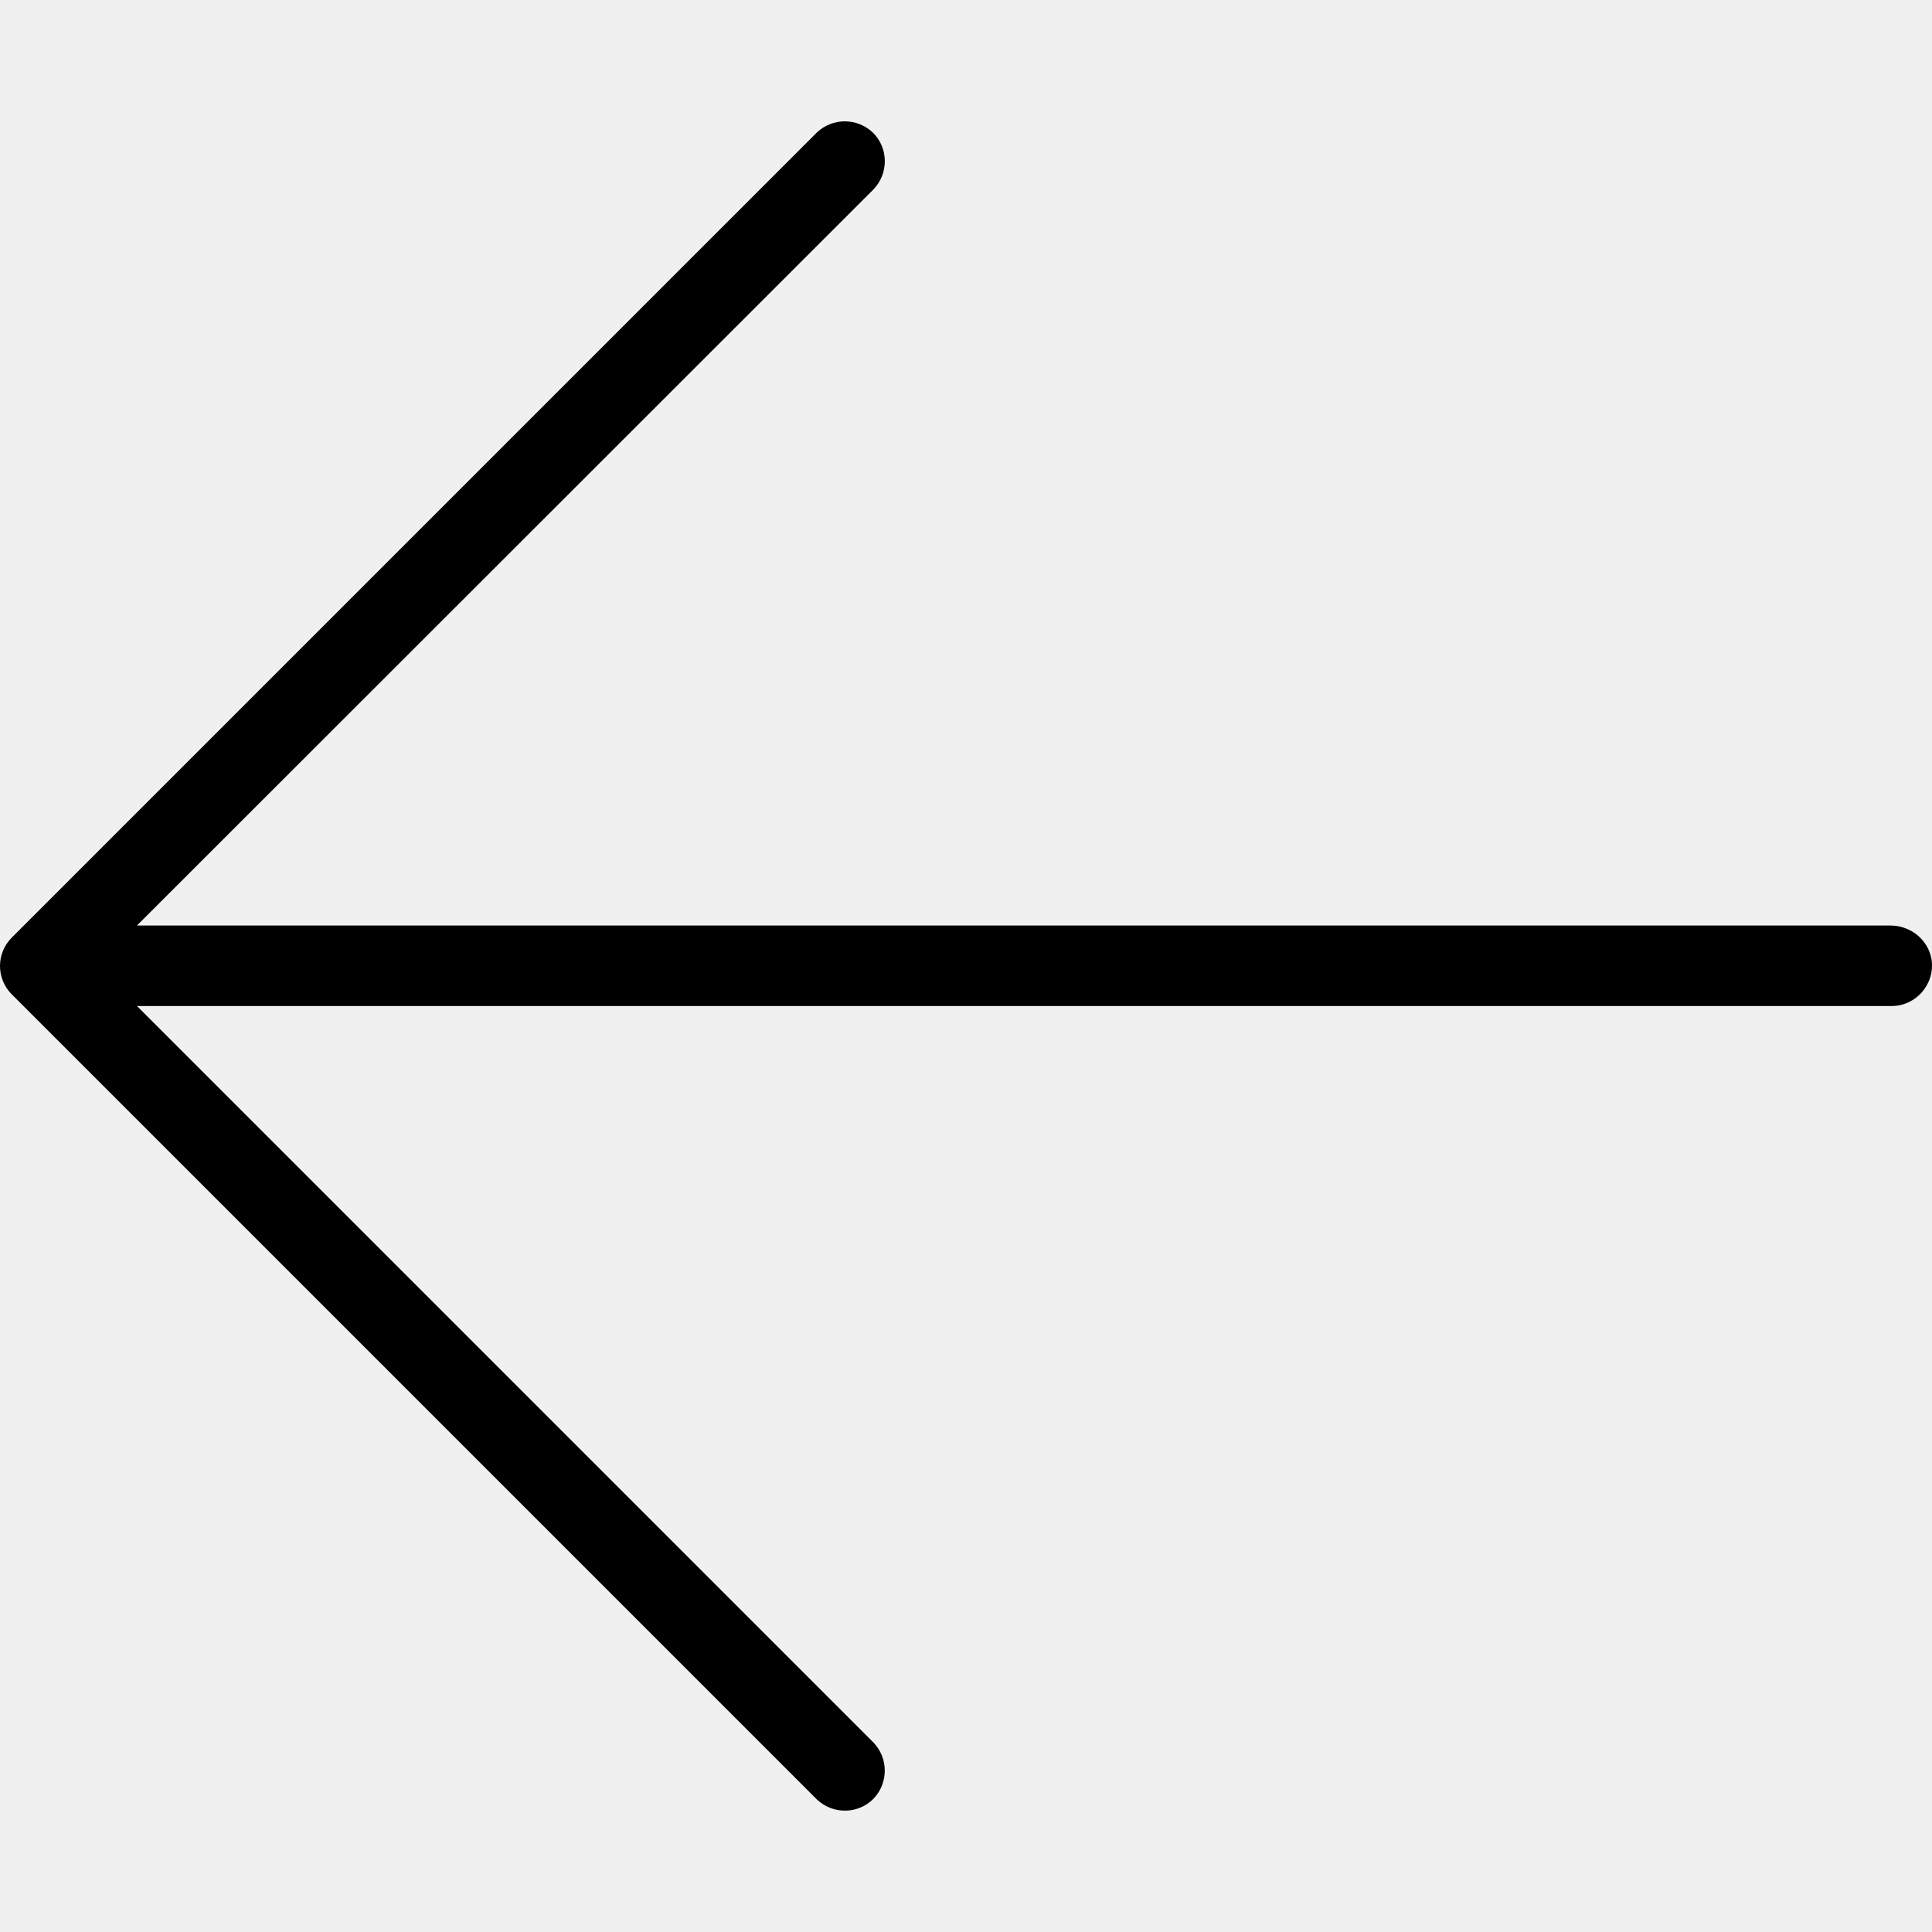
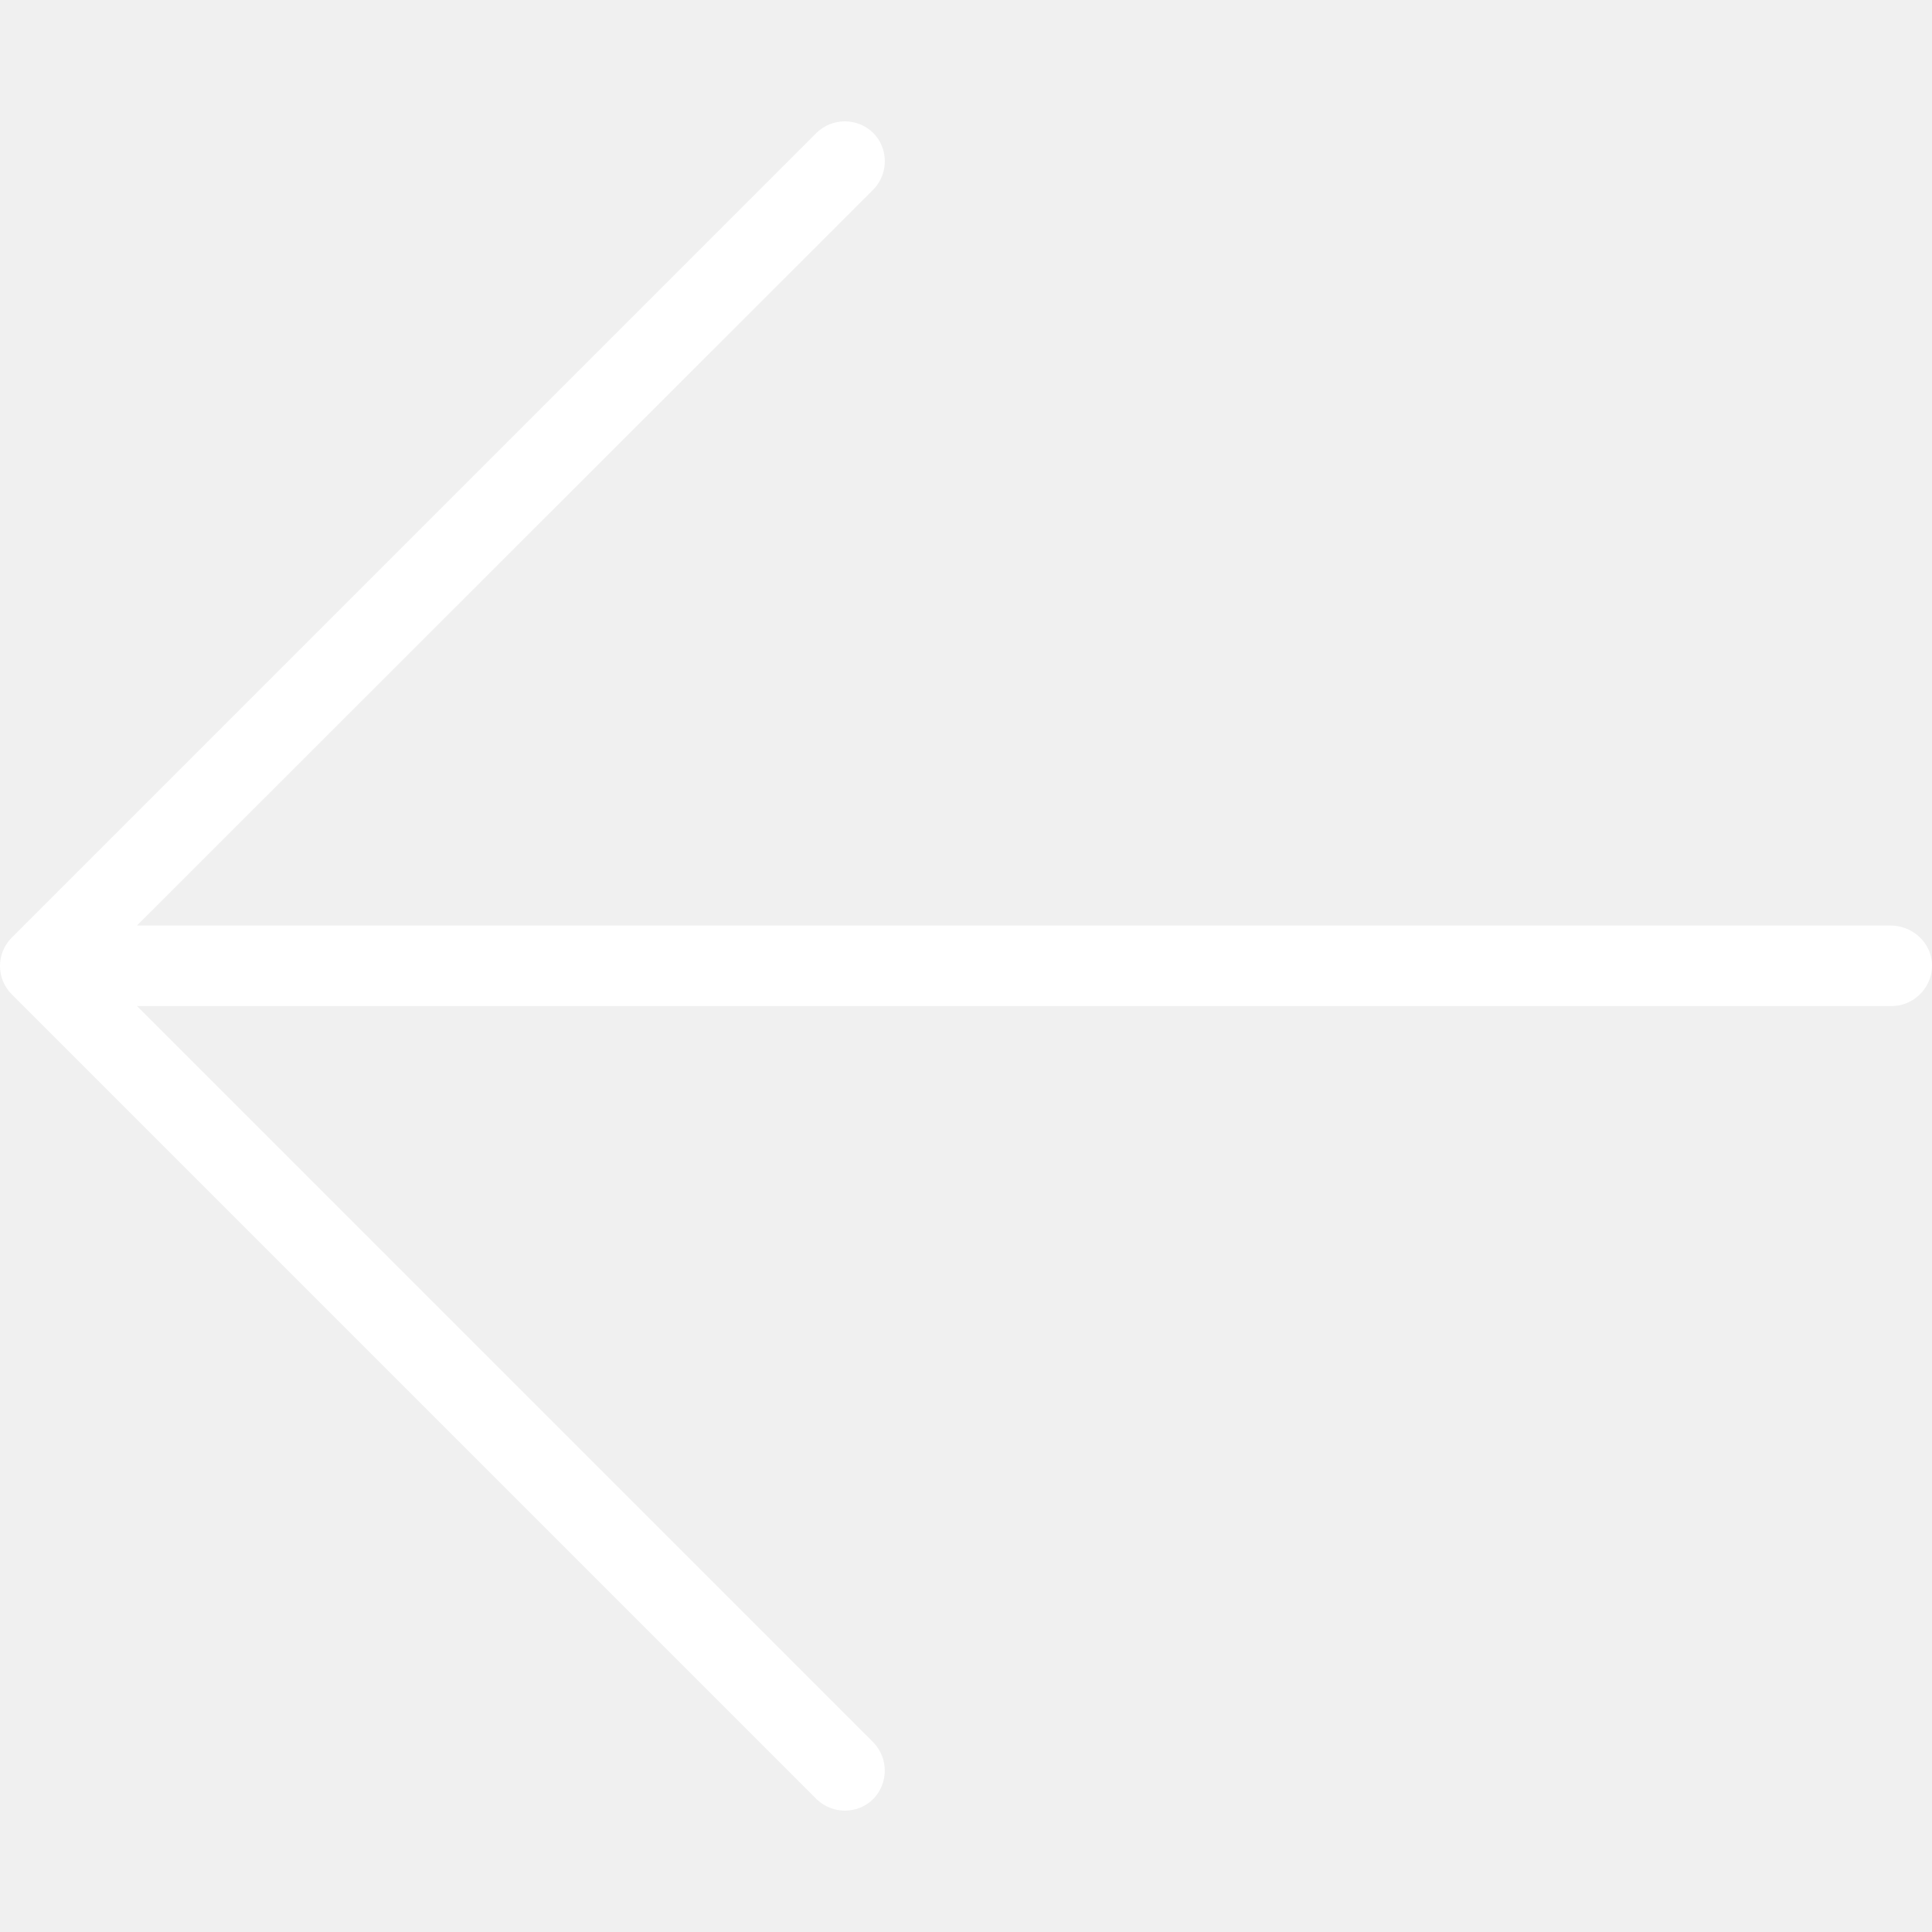
<svg xmlns="http://www.w3.org/2000/svg" version="1.1" id="Layer_1" x="0px" y="0px" viewBox="0 0 511.955 511.955" style="enable-background:new 0 0 511.955 511.955;" xml:space="preserve">
  <g>
    <g>
-       <path d="M511.813,254.103c-0.96-5.227-5.653-8.853-10.88-8.853H36.293l195.2-195.093c4.053-4.267,3.947-10.987-0.213-15.04    c-4.16-3.947-10.667-3.947-14.827,0L3.12,248.45c-4.16,4.16-4.16,10.88,0,15.04l213.333,213.333    c4.267,4.053,10.987,3.947,15.04-0.213c3.947-4.16,3.947-10.667,0-14.827l-195.2-195.2h464.96    C507.76,266.583,512.88,260.717,511.813,254.103z" />
+       <path fill="#fff" d="M511.813,254.103c-0.96-5.227-5.653-8.853-10.88-8.853H36.293l195.2-195.093c4.053-4.267,3.947-10.987-0.213-15.04    c-4.16-3.947-10.667-3.947-14.827,0L3.12,248.45c-4.16,4.16-4.16,10.88,0,15.04l213.333,213.333    c4.267,4.053,10.987,3.947,15.04-0.213c3.947-4.16,3.947-10.667,0-14.827l-195.2-195.2h464.96    C507.76,266.583,512.88,260.717,511.813,254.103z" />
    </g>
  </g>
  <g>
</g>
  <g>
</g>
  <g>
</g>
  <g>
</g>
  <g>
</g>
  <g>
</g>
  <g>
</g>
  <g>
</g>
  <g>
</g>
  <g>
</g>
  <g>
</g>
  <g>
</g>
  <g>
</g>
  <g>
</g>
  <g>
</g>
</svg>
